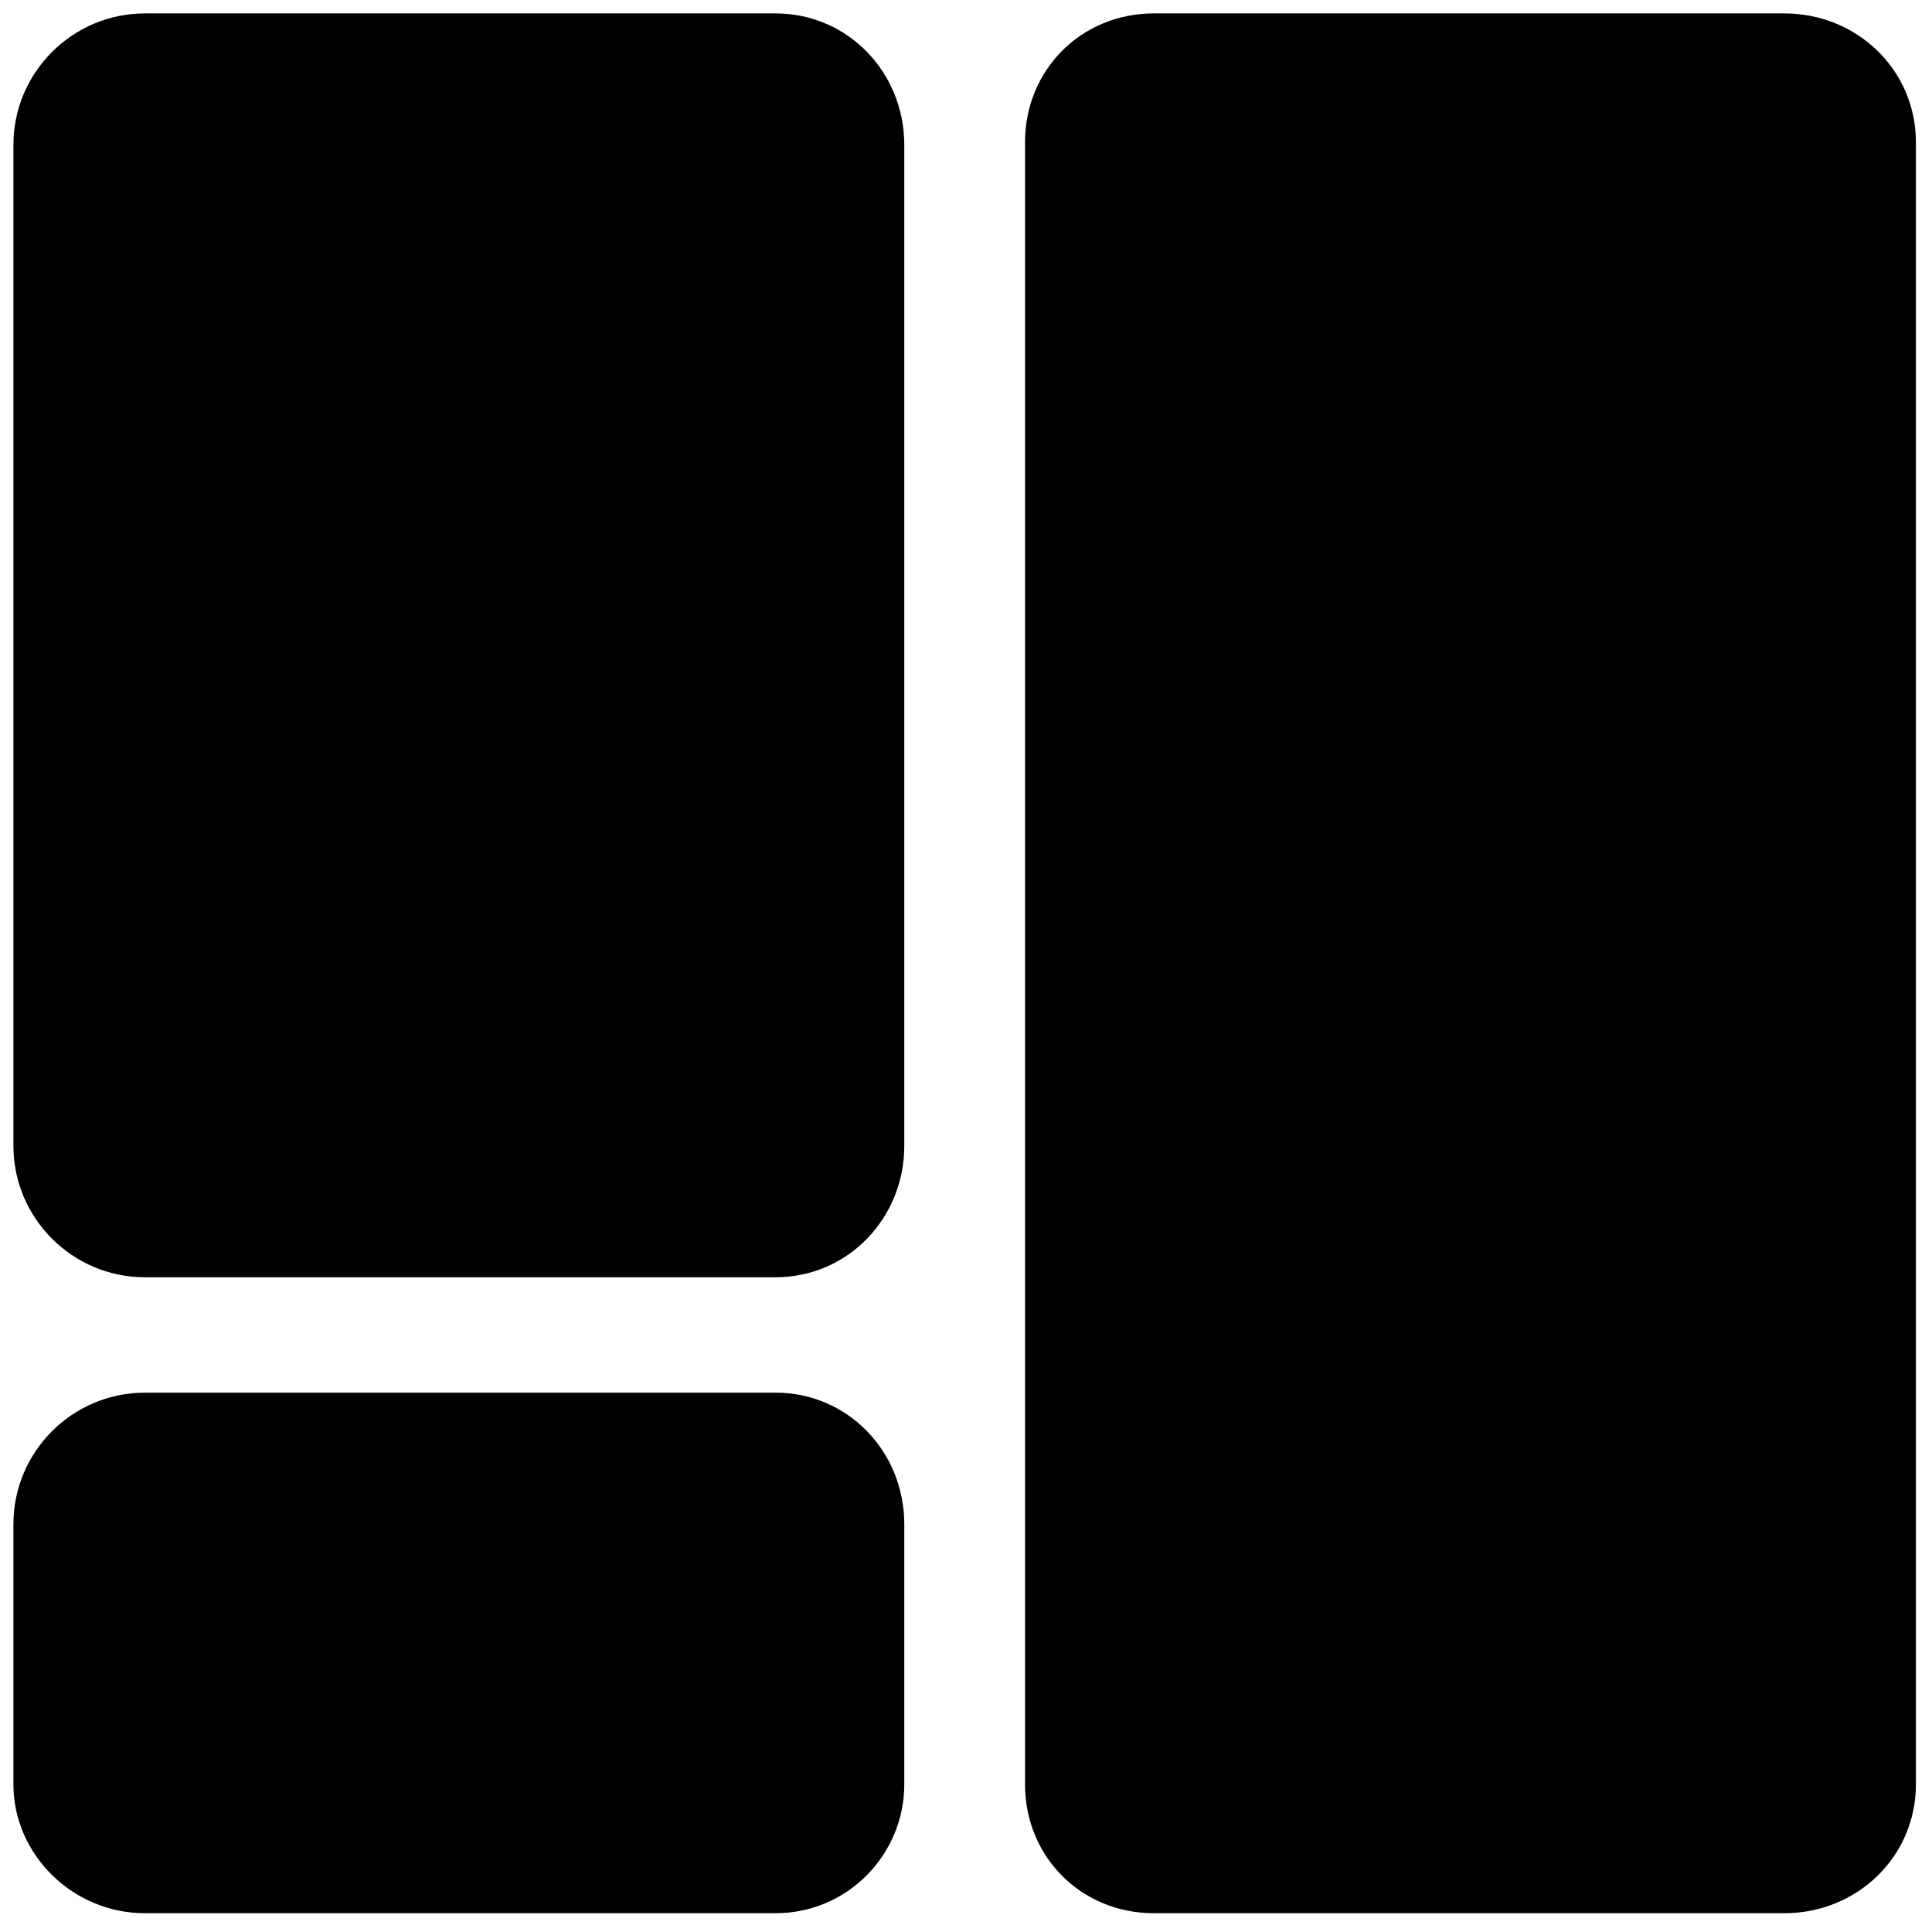
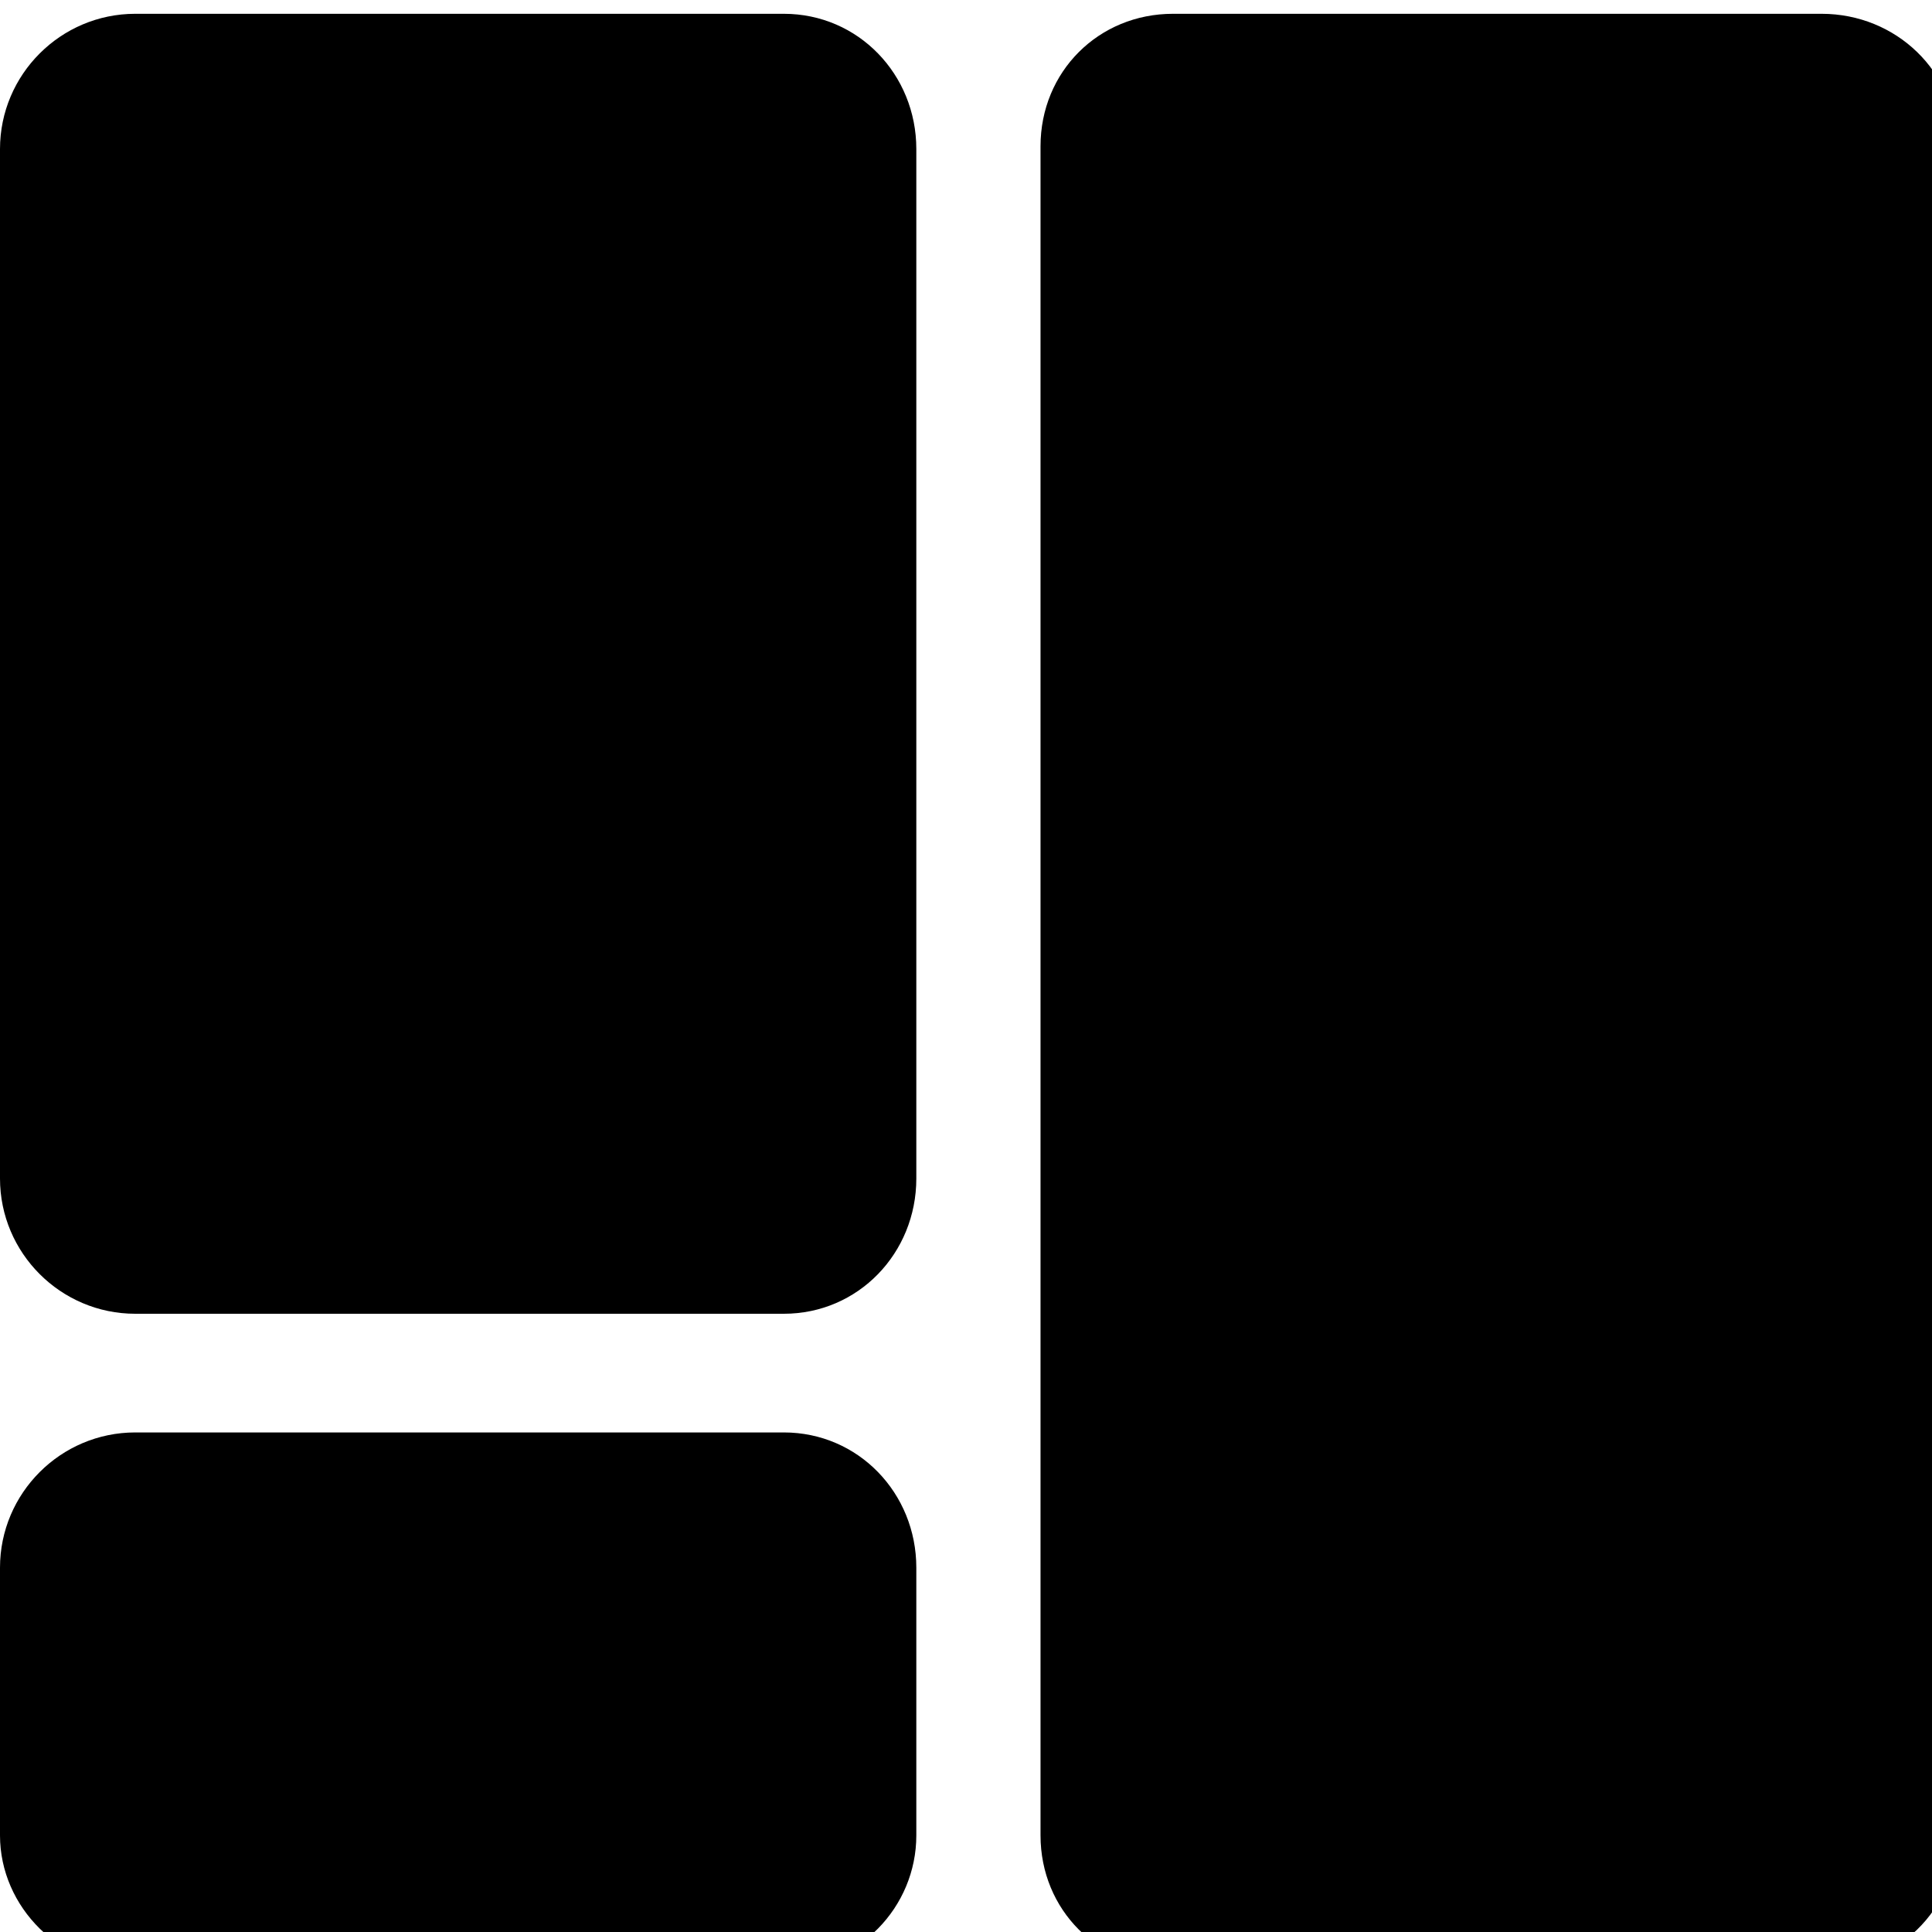
- <svg xmlns="http://www.w3.org/2000/svg" version="1.2" viewBox="0 0 71 72" width="70" height="70">
+ <svg xmlns="http://www.w3.org/2000/svg" version="1.2" viewBox="0 0 70 70" width="70" height="70">
  <g>
    <path class="s0" d="m33.2 42.7c0 2.7-2.1 4.9-4.8 4.9h-23.5c-2.7 0-4.9-2.2-4.9-4.9v-37.3c0-2.7 2.2-4.9 4.9-4.9h23.5c2.7 0 4.8 2.2 4.8 4.9zm0 23.8c0 2.6-2.1 4.8-4.8 4.8h-23.5c-2.7 0-4.9-2.2-4.9-4.8v-9.7c0-2.7 2.2-4.9 4.9-4.9h23.5c2.7 0 4.8 2.2 4.8 4.9zm37.7 0c0 2.7-2.2 4.8-4.9 4.8h-23.5c-2.7 0-4.8-2.1-4.8-4.8v-61.2c0-2.7 2.1-4.8 4.8-4.8h23.5c2.7 0 4.9 2.1 4.9 4.8z" />
  </g>
</svg>
